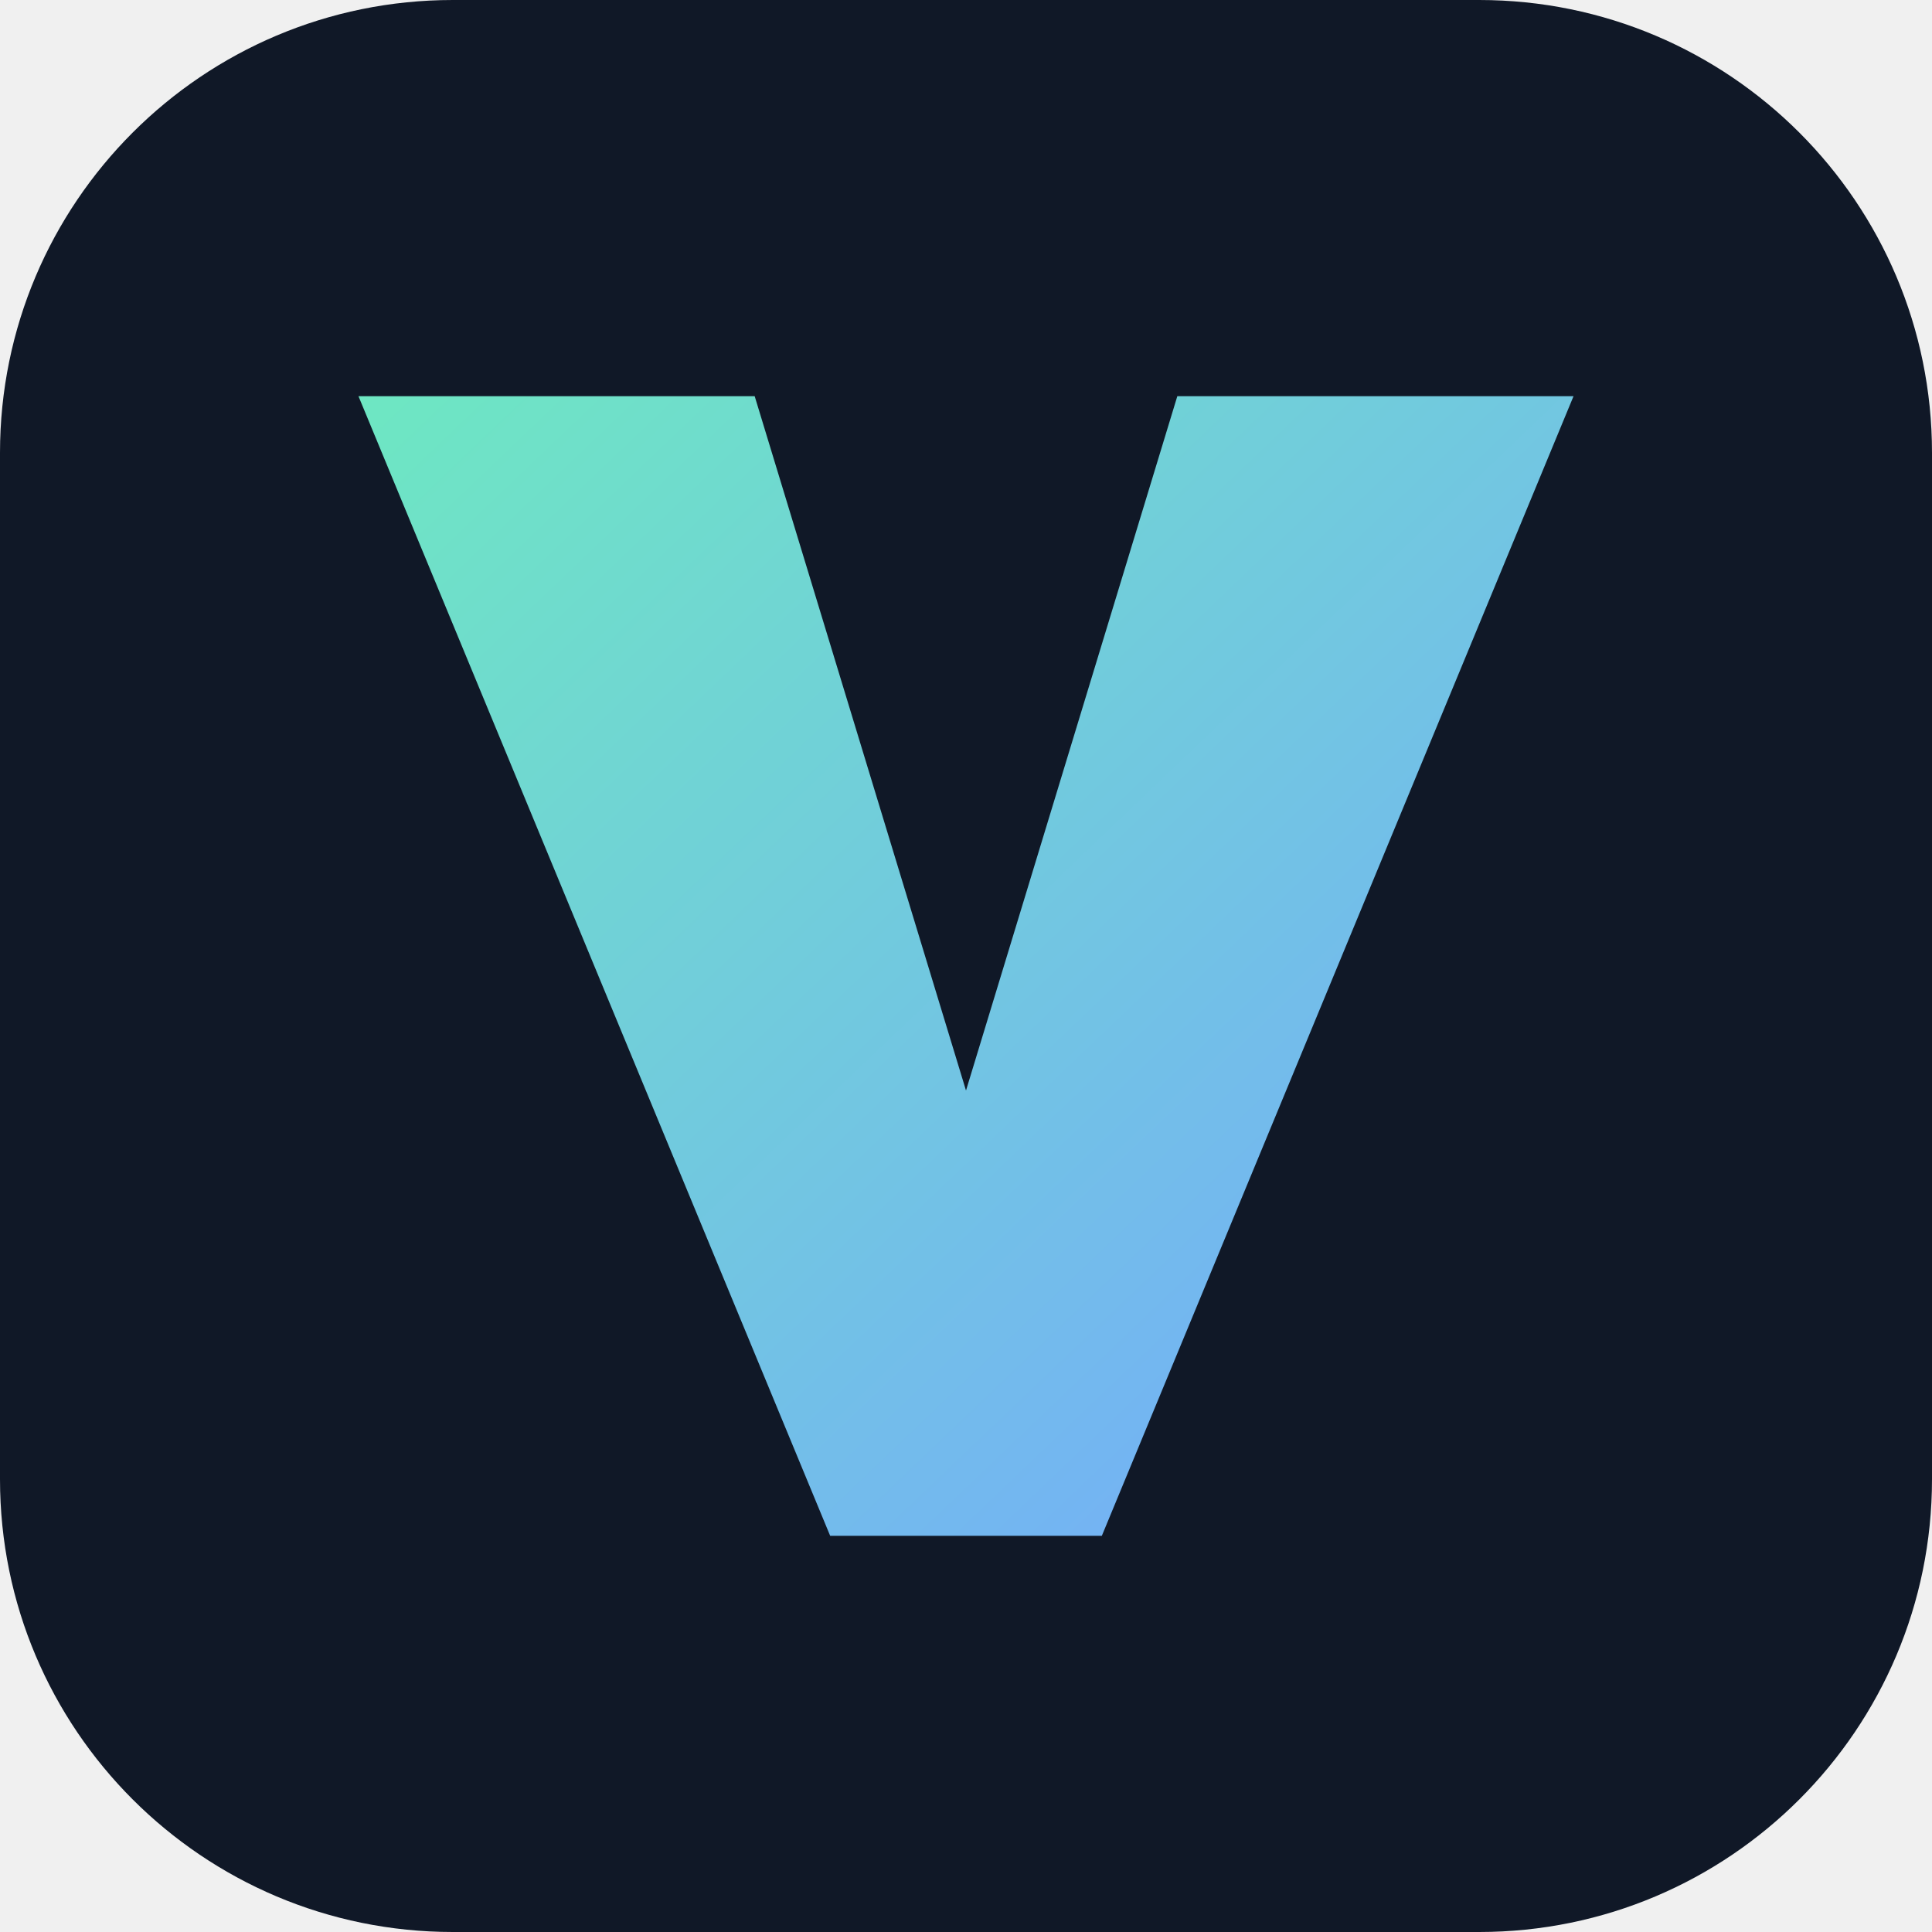
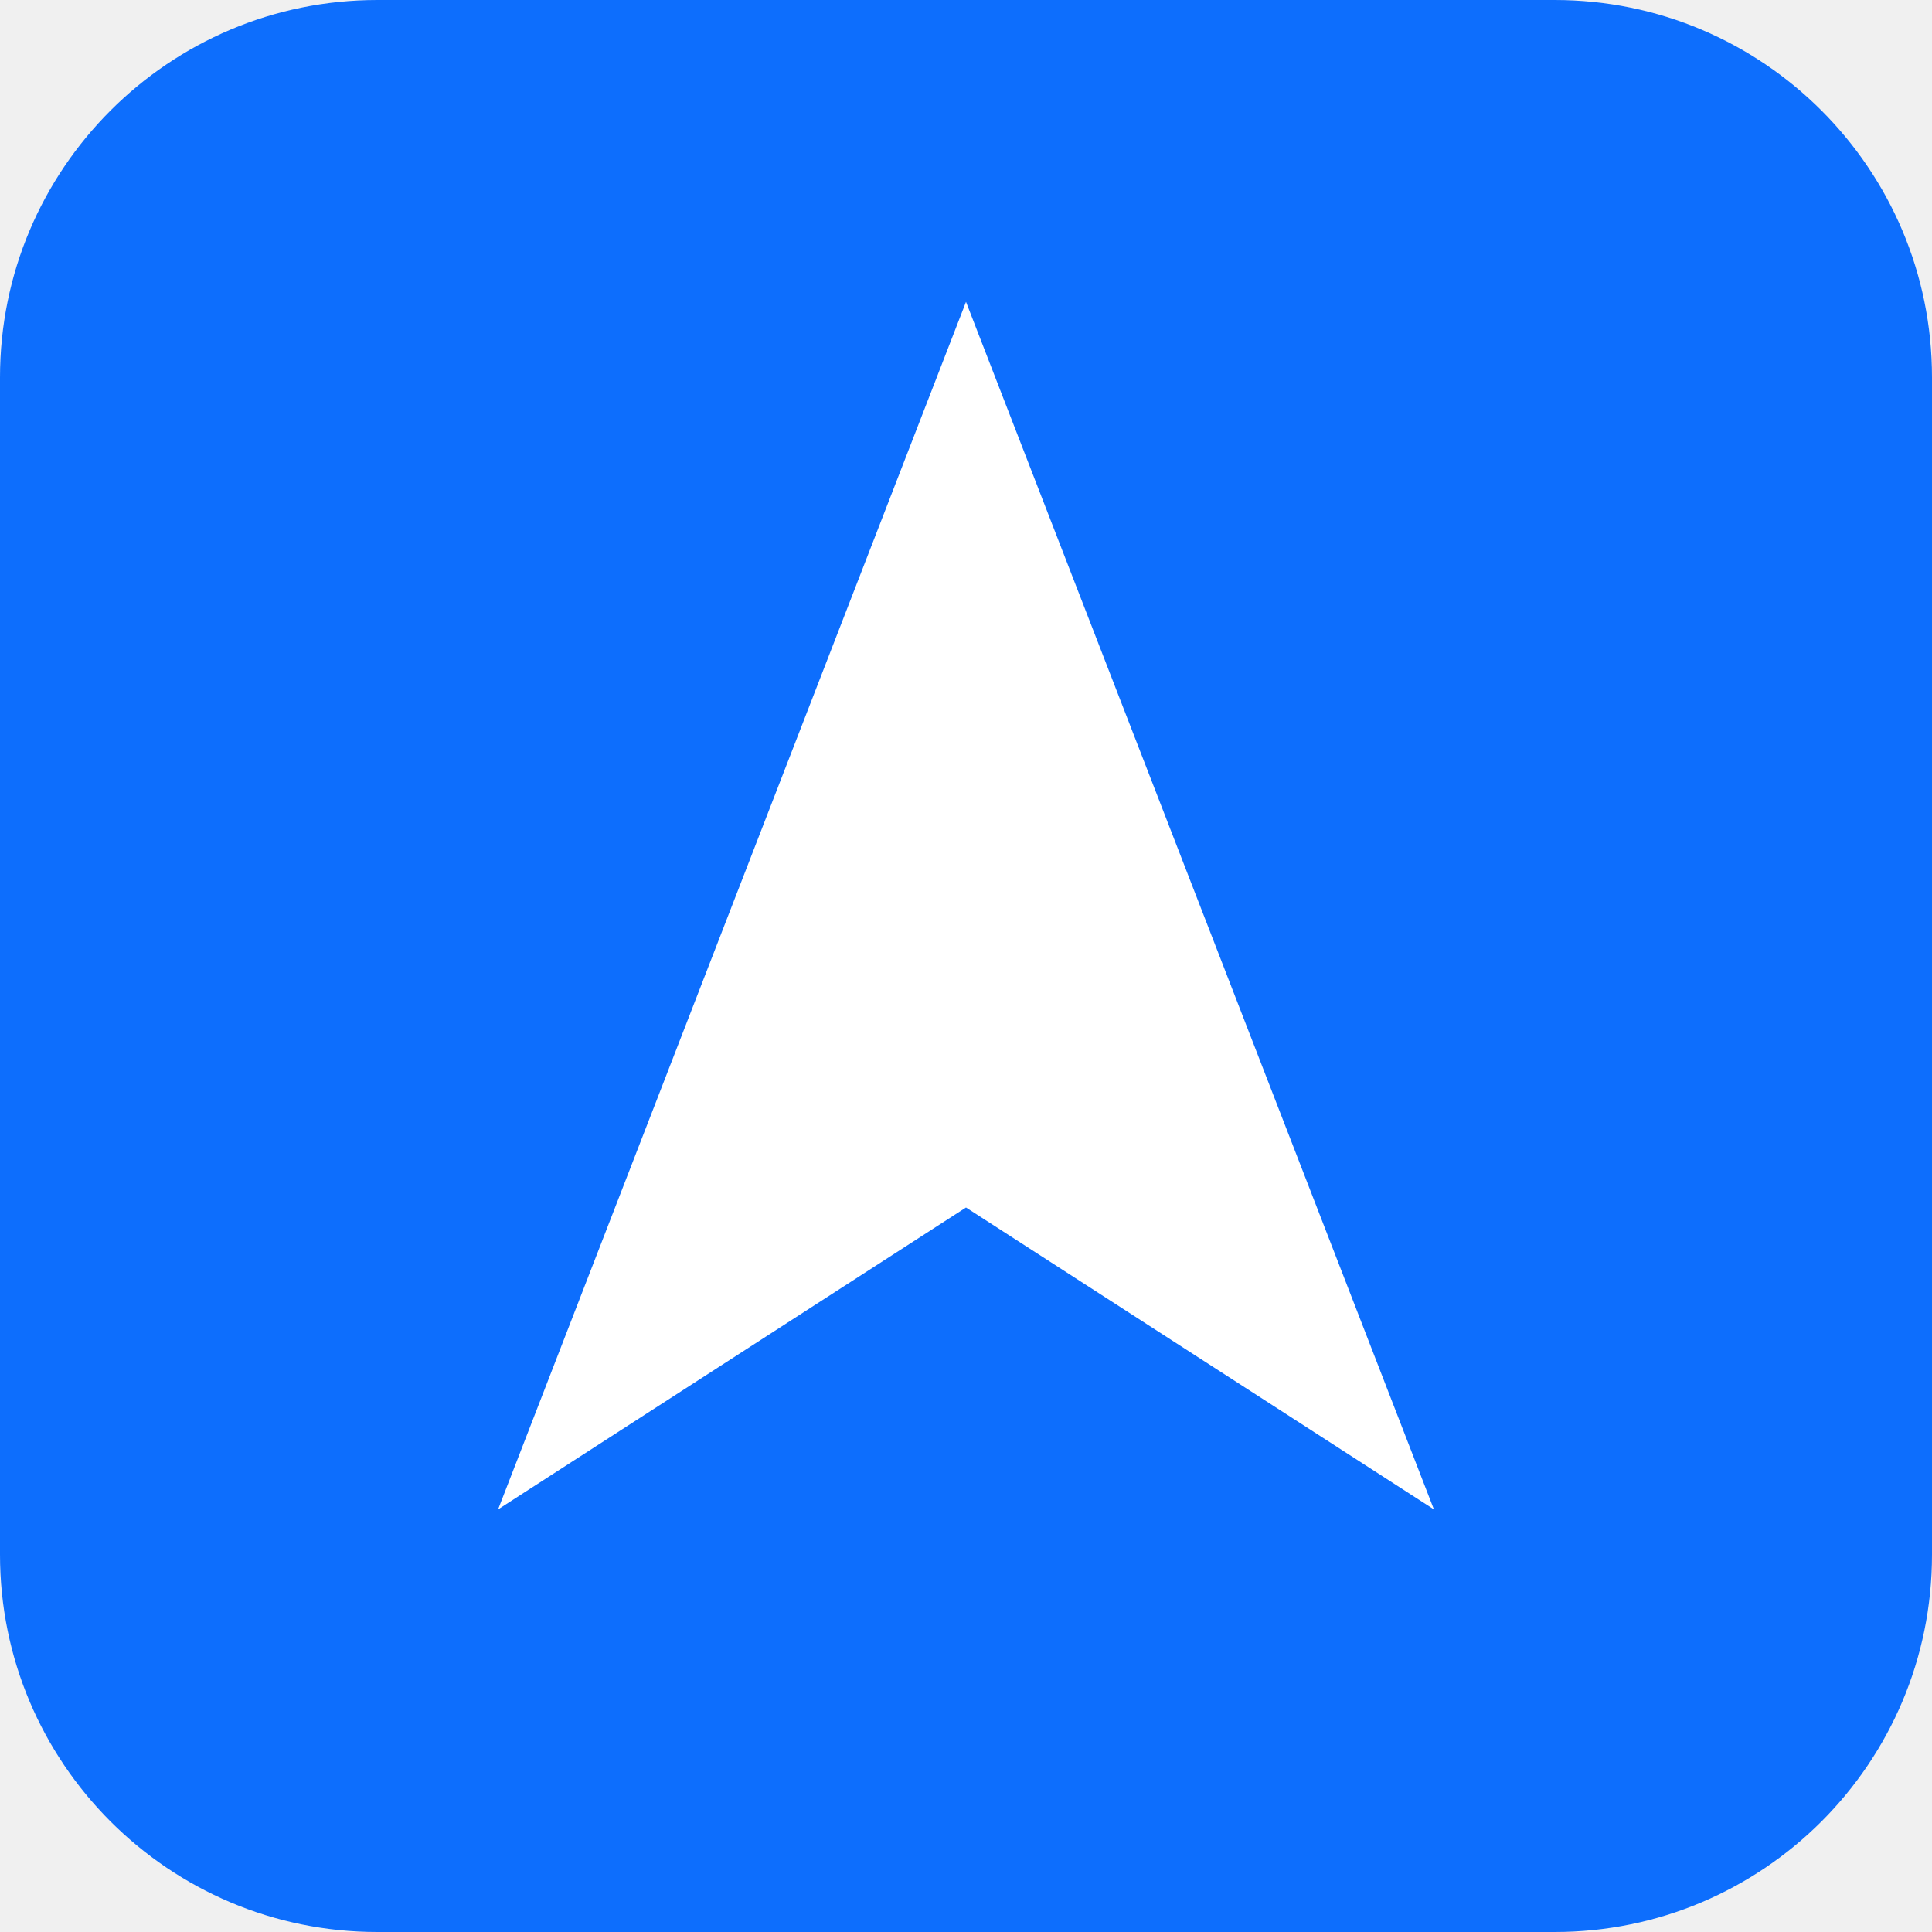
- <svg xmlns="http://www.w3.org/2000/svg" viewBox="0 0 512 512">
-   <defs>
-     <linearGradient id="g" x1="0" y1="0" x2="1" y2="1">
-       <stop stop-color="#6ee7c2" />
-       <stop offset="1" stop-color="#75a7ff" />
-     </linearGradient>
-   </defs>
-   <rect width="512" height="512" rx="120" fill="#101827" />
-   <path d="M95 105h105l56 184 56-184h105L292 407h-72z" fill="url(#g)" />
+ <svg xmlns="http://www.w3.org/2000/svg" viewBox="0 0 512 512" fill="#0d6efd">
+   <rect width="512" height="512" rx="100" fill="#0d6efd" />
+   <path d="M256 80 L380 400 L256 320 L132 400 Z" fill="#ffffff" />
</svg>
